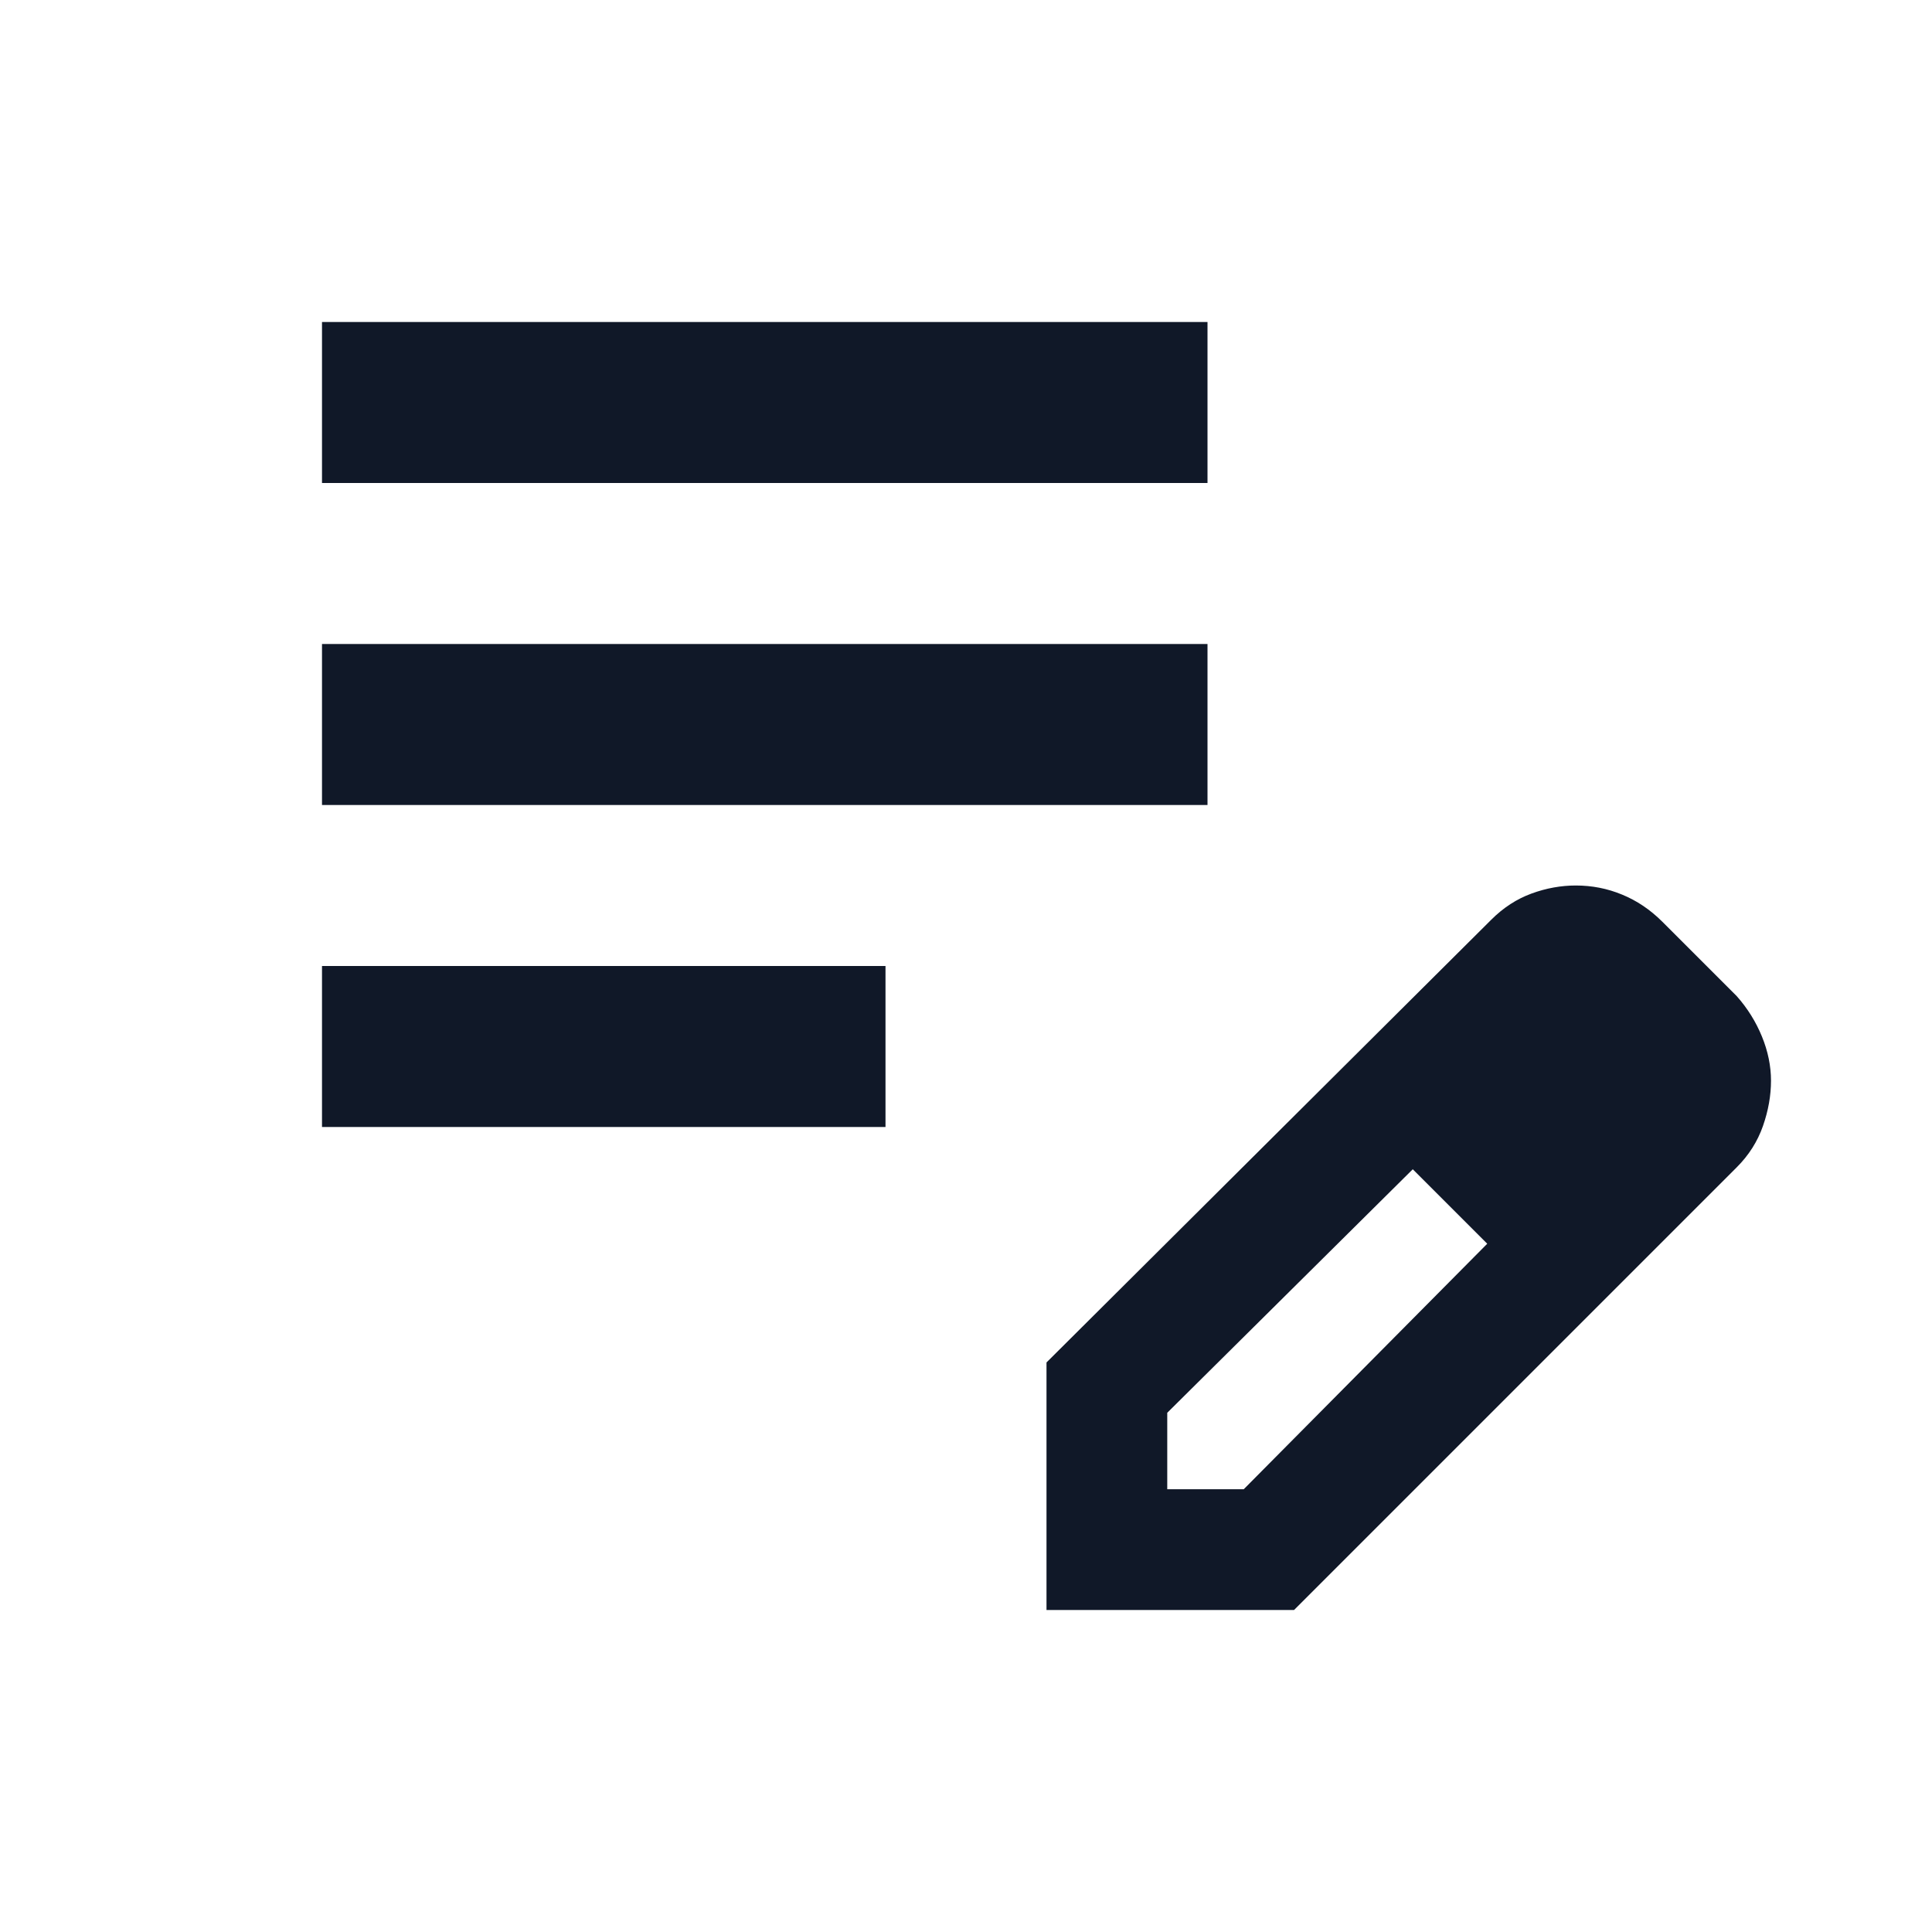
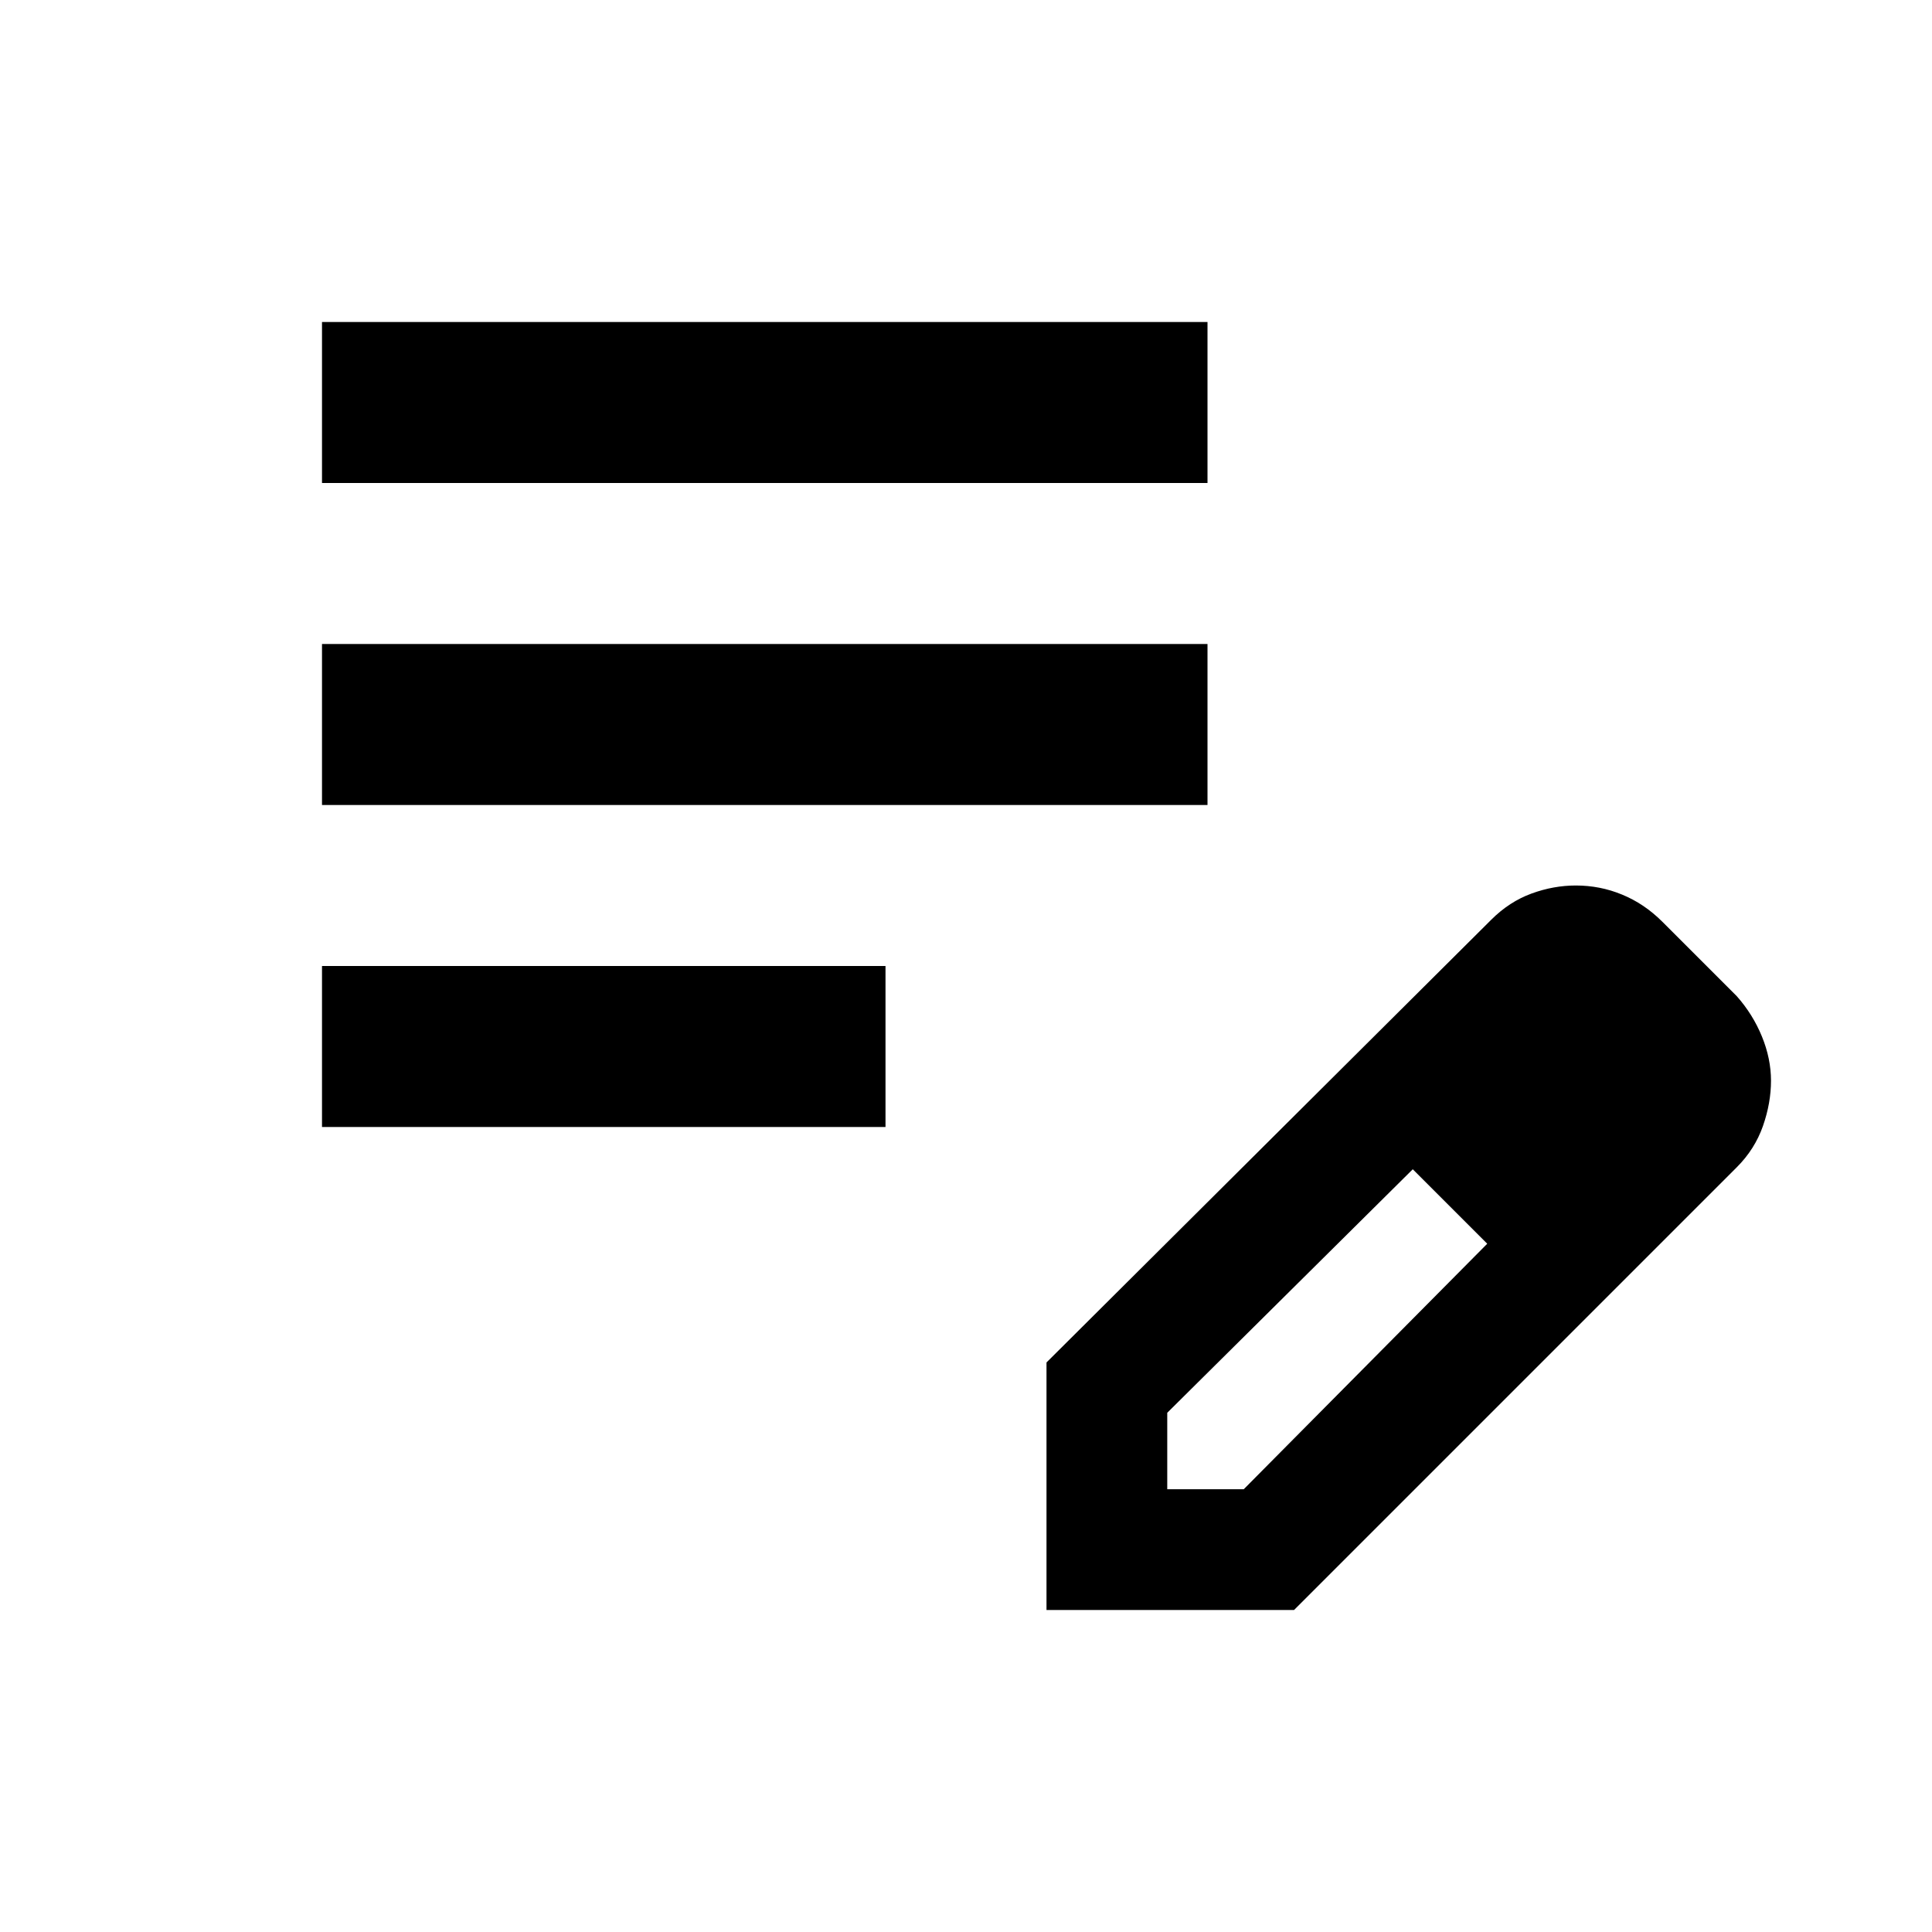
<svg xmlns="http://www.w3.org/2000/svg" width="24" height="24" viewBox="0 0 24 24" fill="none">
-   <path d="M4 14V12H11V14H4ZM4 10V8H15V10H4ZM4 6V4H15V6H4ZM13 20V16.925L18.525 11.425C18.675 11.275 18.842 11.167 19.025 11.1C19.208 11.033 19.392 11 19.575 11C19.775 11 19.967 11.037 20.15 11.113C20.333 11.188 20.5 11.3 20.65 11.45L21.575 12.375C21.708 12.525 21.812 12.692 21.887 12.875C21.962 13.058 22 13.242 22 13.425C22 13.608 21.967 13.796 21.9 13.988C21.833 14.179 21.725 14.35 21.575 14.5L16.075 20H13ZM14.5 18.5H15.45L18.475 15.45L18.025 14.975L17.55 14.525L14.5 17.55V18.5ZM18.025 14.975L17.55 14.525L18.475 15.45L18.025 14.975Z" fill="#101828" />
+   <path d="M4 14V12H11V14H4ZM4 10V8H15V10H4ZM4 6V4H15V6H4ZM13 20V16.925L18.525 11.425C18.675 11.275 18.842 11.167 19.025 11.1C19.208 11.033 19.392 11 19.575 11C19.775 11 19.967 11.037 20.15 11.113C20.333 11.188 20.5 11.3 20.65 11.45L21.575 12.375C21.708 12.525 21.812 12.692 21.887 12.875C21.962 13.058 22 13.242 22 13.425C22 13.608 21.967 13.796 21.9 13.988C21.833 14.179 21.725 14.35 21.575 14.5L16.075 20H13ZM14.5 18.5H15.45L18.475 15.45L18.025 14.975L17.55 14.525L14.5 17.55V18.5ZM18.025 14.975L17.55 14.525L18.475 15.45L18.025 14.975Z" fill="currentColor" />
</svg>
